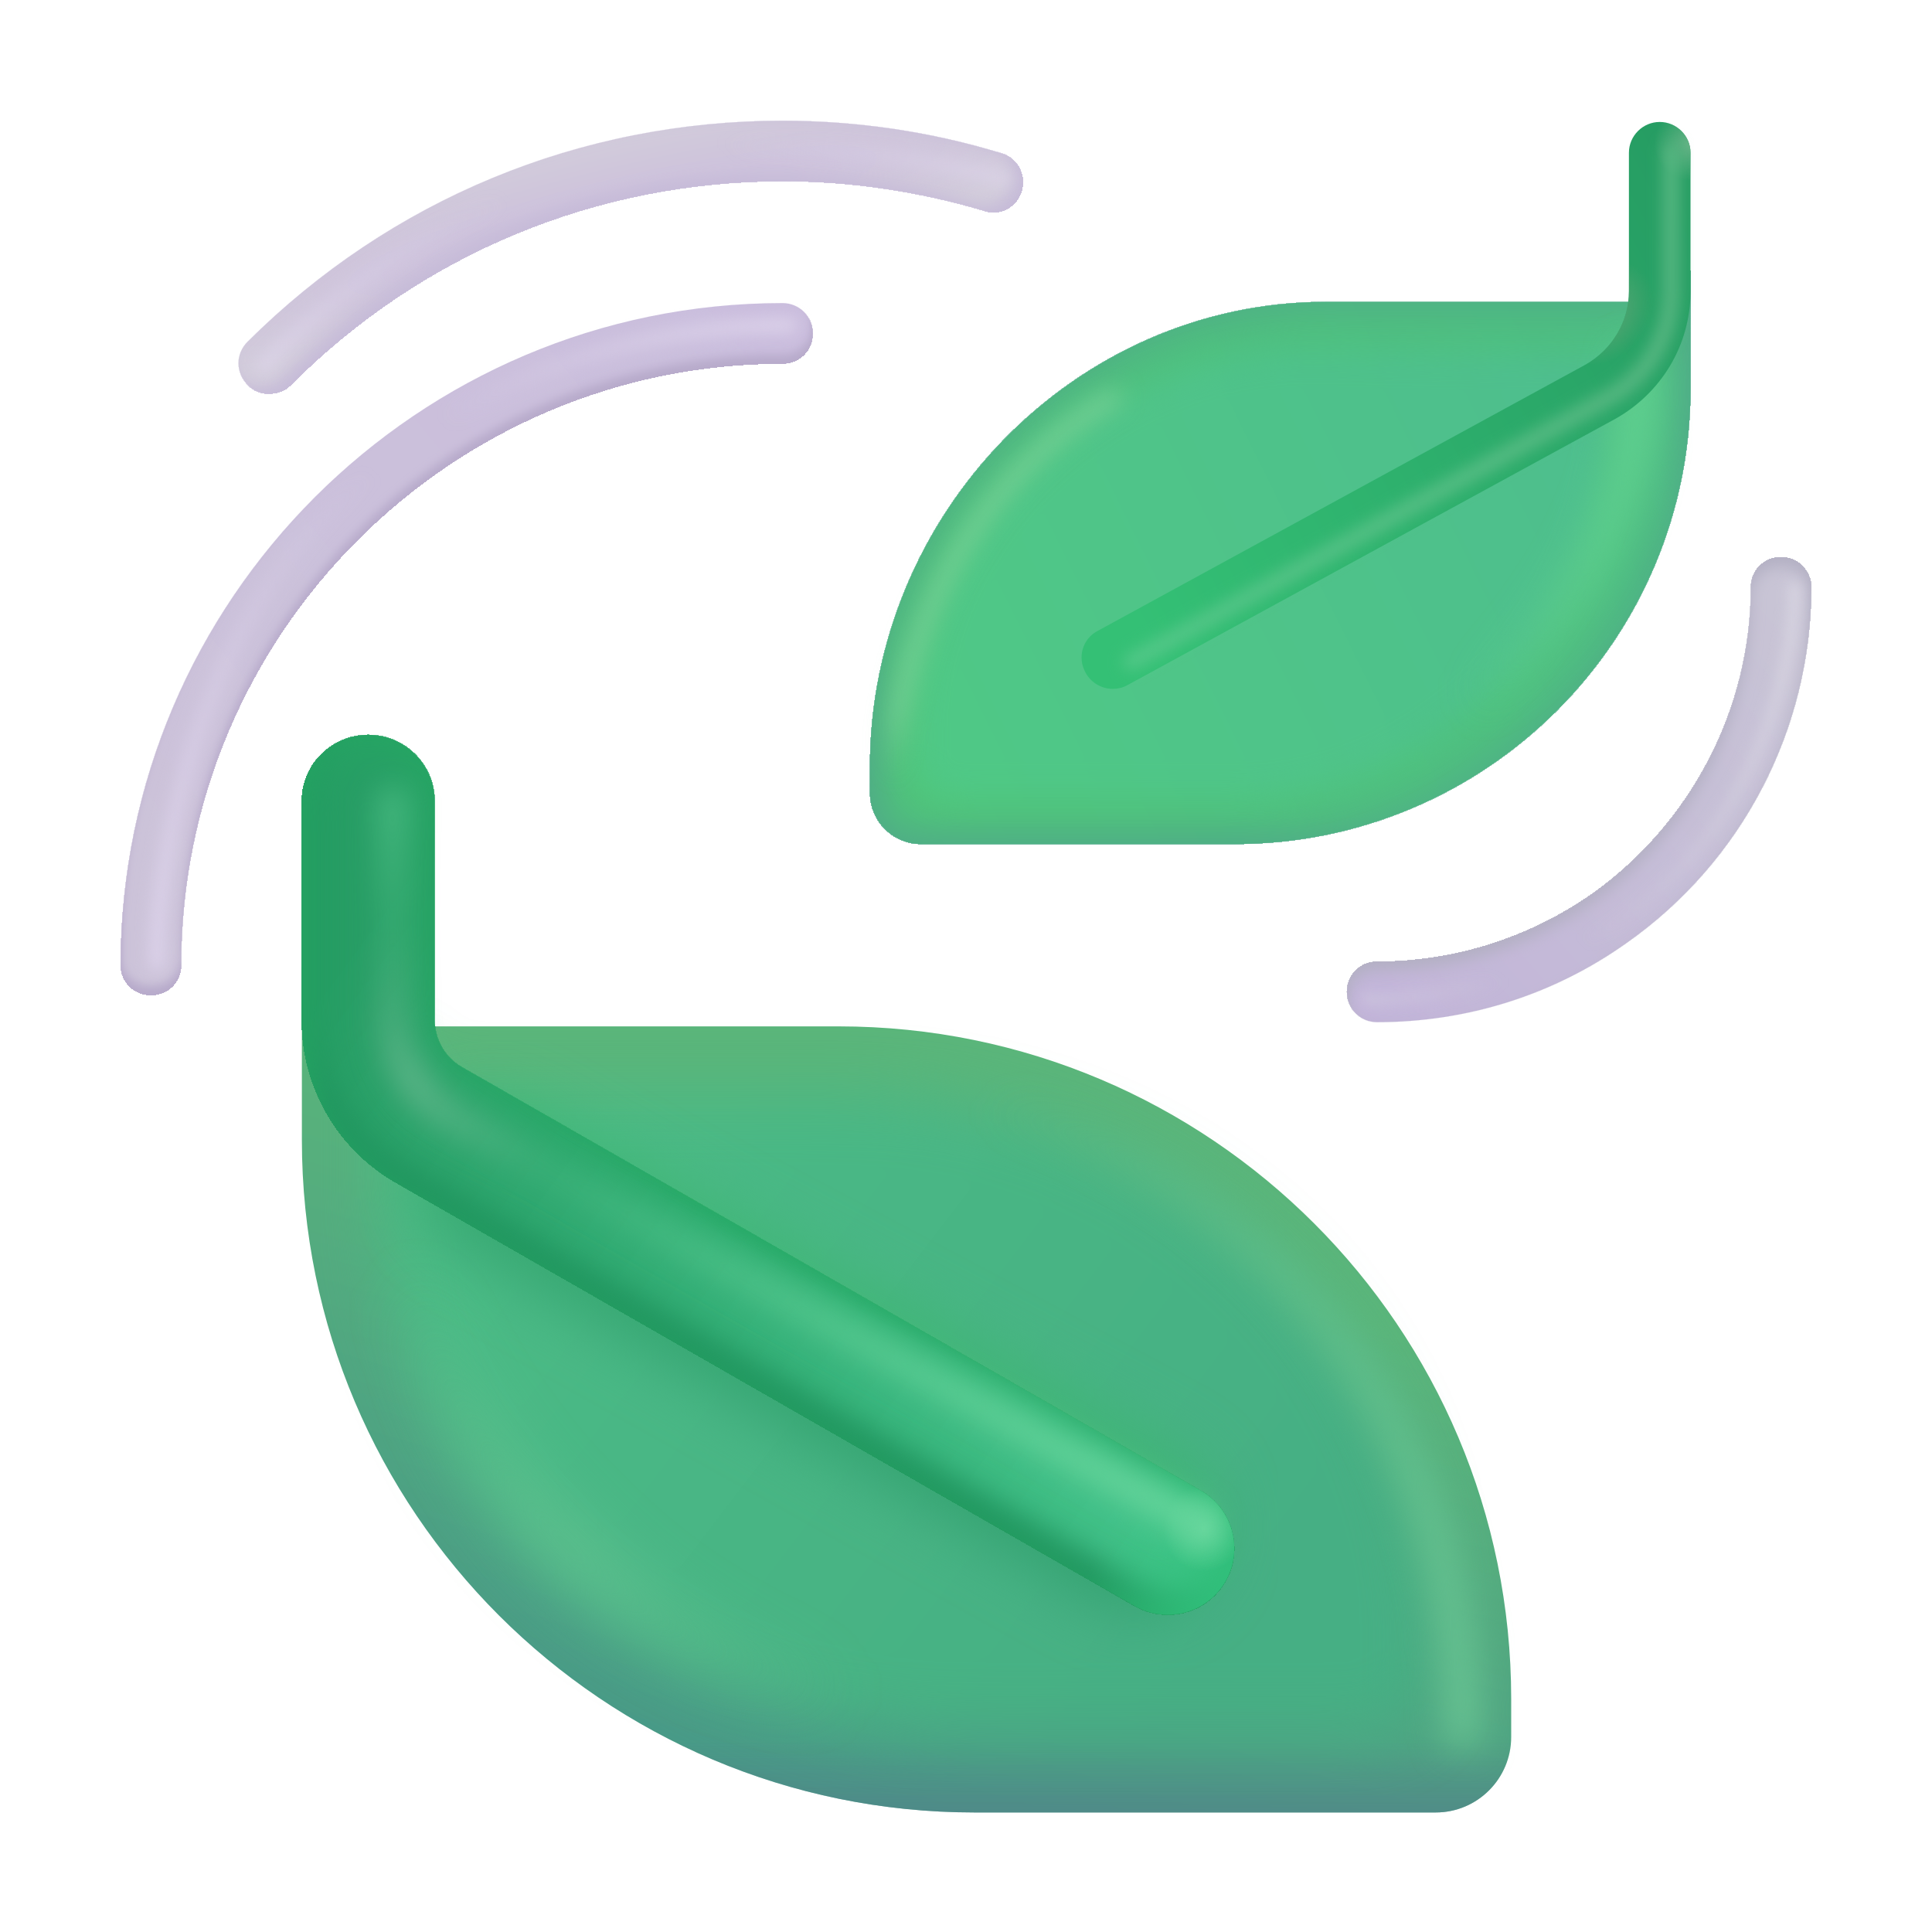
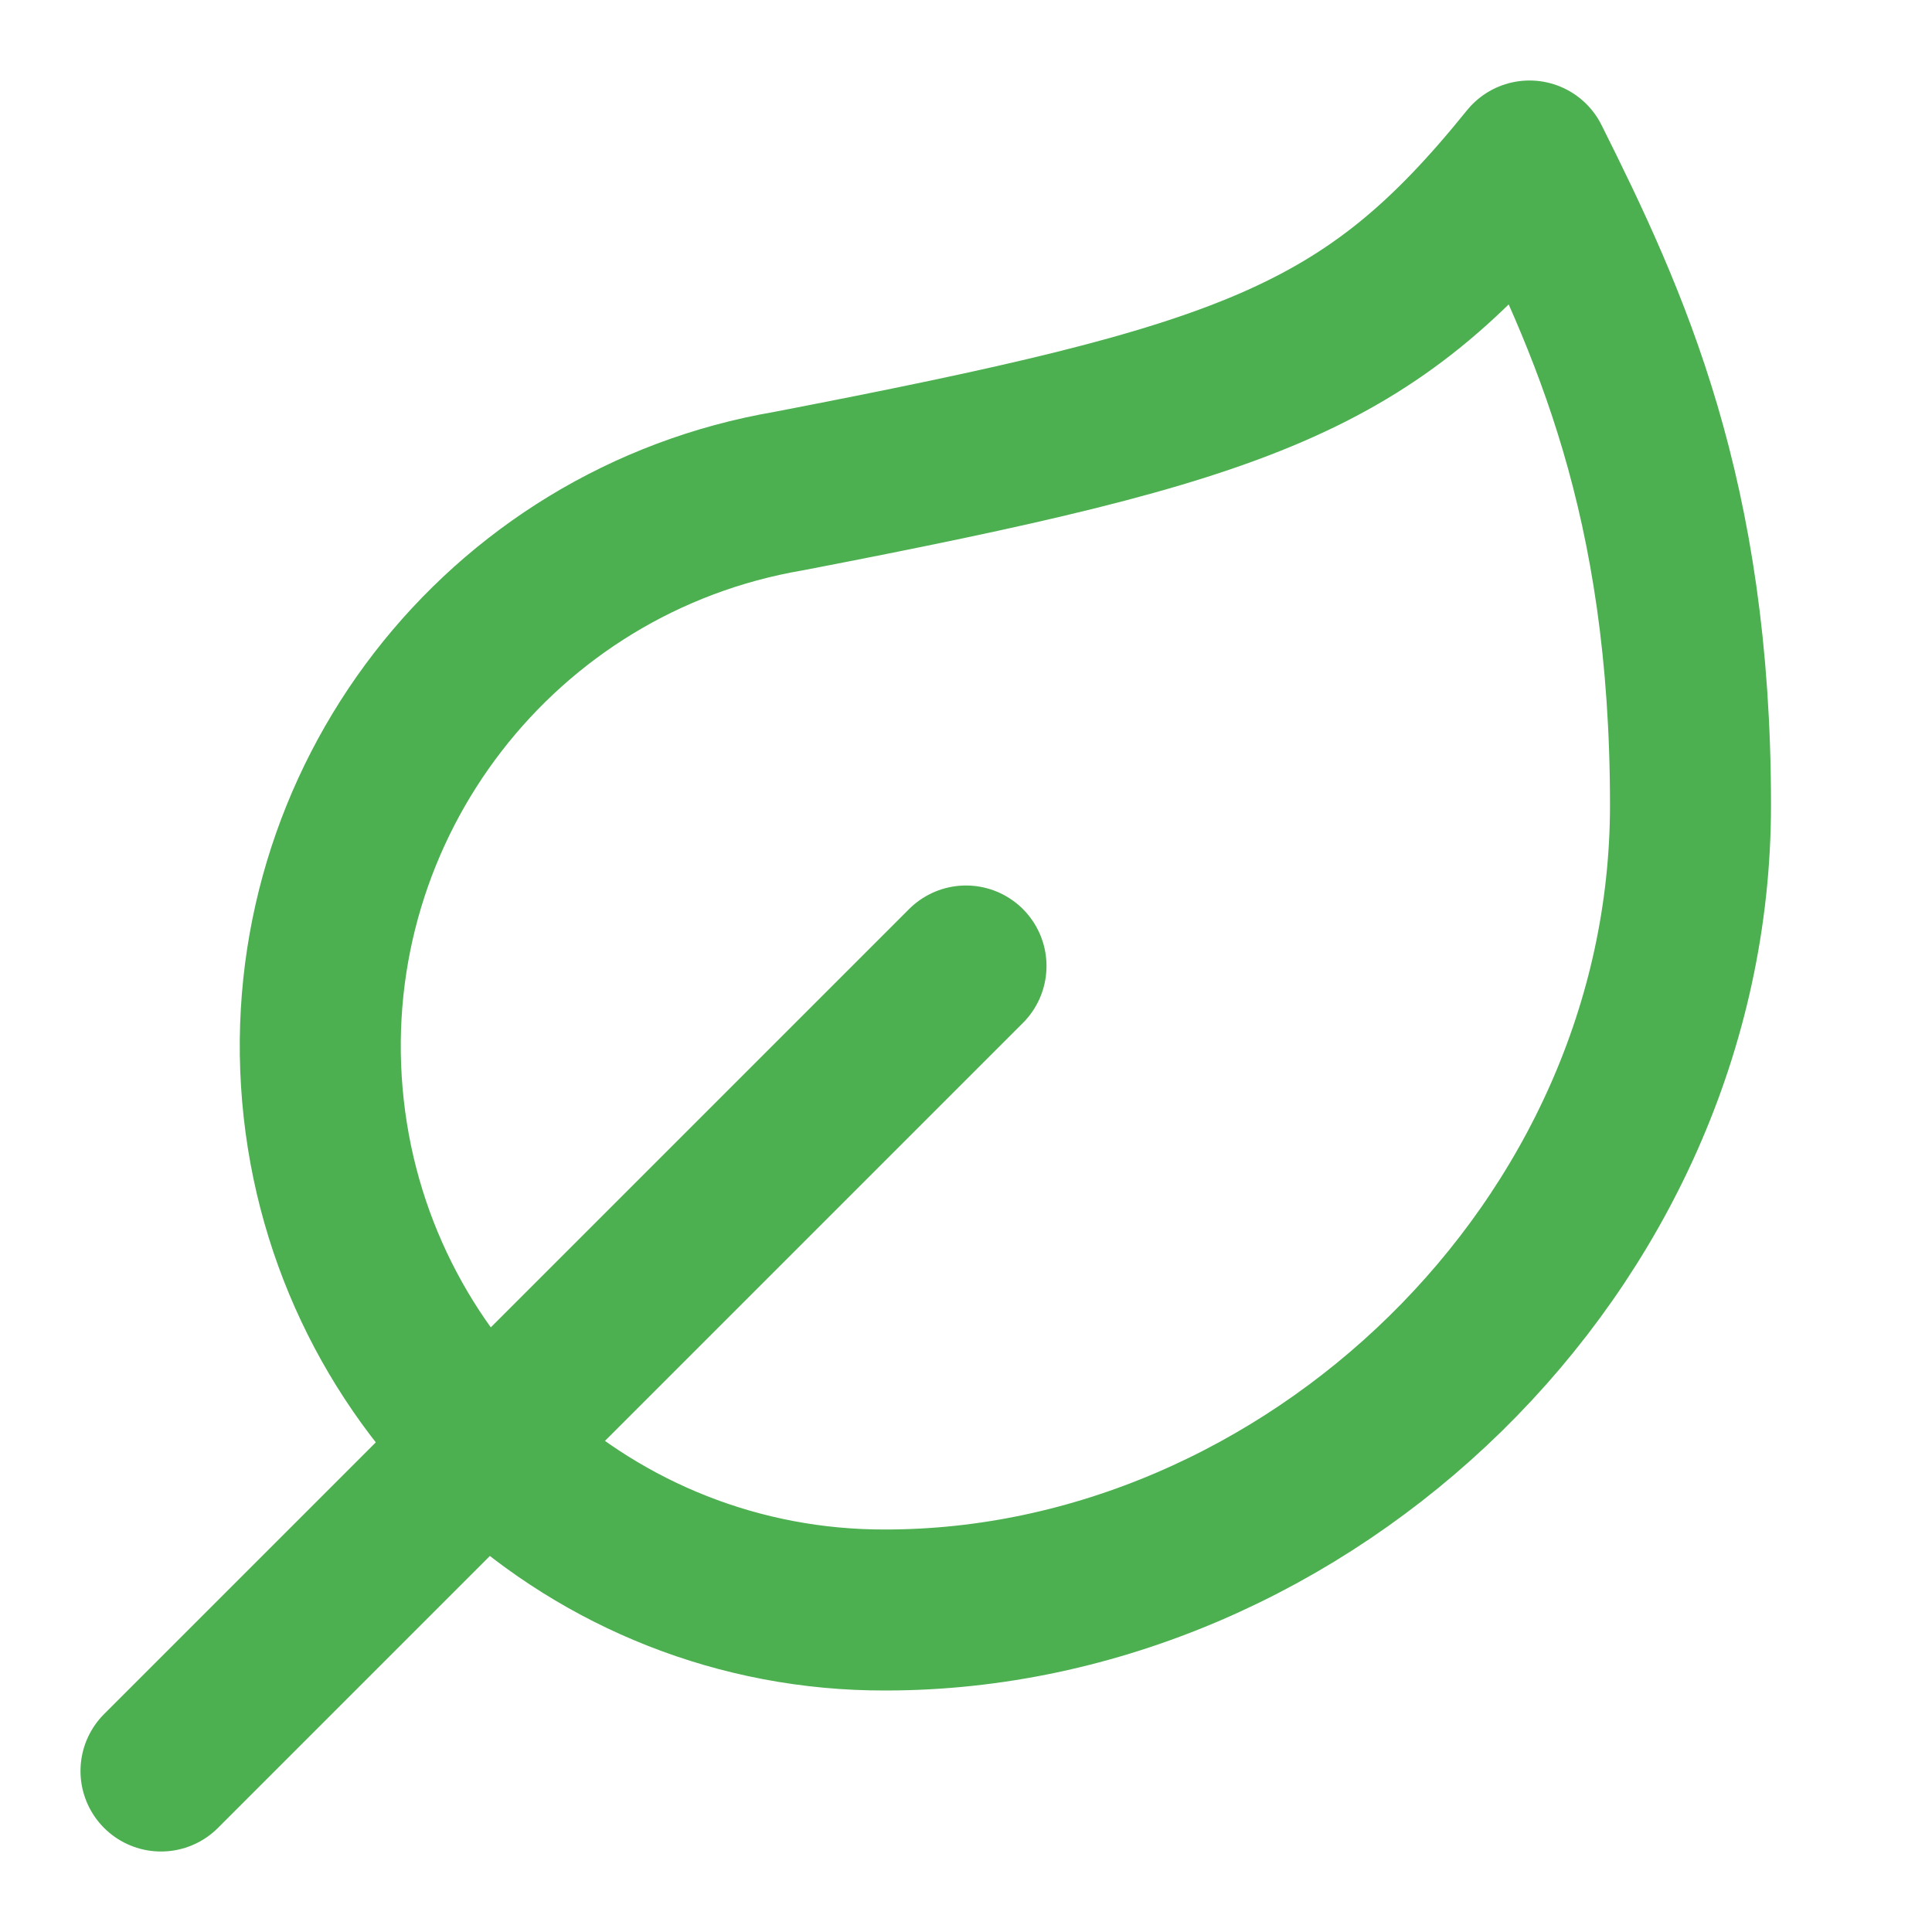
- <svg xmlns="http://www.w3.org/2000/svg" width="32" height="32" fill="none" viewBox="0 0 32 32" id="fluttering">
-   <g filter="url(#filter0_i_28327_7988)">
-     <path fill="url(#paint0_radial_28327_7988)" d="M4.45 6.52C4.32 6.52 4.19 6.47 4.1 6.37C3.9 6.17 3.9 5.86 4.1 5.66C6.47 3.3 9.61 2 12.96 2C14.19 2 15.42 2.18 16.59 2.54C16.85 2.62 17 2.9 16.92 3.16C16.84 3.43 16.56 3.58 16.3 3.49C15.22 3.17 14.09 3 12.96 3C9.88 3 6.98 4.2 4.81 6.38C4.71 6.48 4.58 6.52 4.45 6.52Z" />
-   </g>
-   <g filter="url(#filter1_i_28327_7988)">
-     <path fill="url(#paint1_linear_28327_7988)" d="M2.5 16.48C2.22 16.48 2 16.26 2 15.98C2 9.94 6.92 5.02 12.96 5.02C13.24 5.02 13.46 5.24 13.46 5.52C13.46 5.8 13.24 6.02 12.96 6.02C7.47 6.02 3 10.49 3 15.98C3 16.26 2.78 16.48 2.5 16.48Z" />
-   </g>
-   <path fill="url(#paint2_linear_28327_7988)" d="M5 16.01V18.88C5 25.03 9.99 30.02 16.14 30.02H23.78C24.47 30.02 25.03 29.46 25.03 28.77V28.14C25.03 21.99 20.04 17 13.89 17H6L5 16.01Z" />
-   <path fill="url(#paint3_linear_28327_7988)" d="M5 16.01V18.88C5 25.03 9.99 30.02 16.14 30.02H23.78C24.47 30.02 25.03 29.46 25.03 28.77V28.14C25.03 21.99 20.04 17 13.89 17H6L5 16.01Z" />
-   <g filter="url(#filter2_f_28327_7988)">
-     <path fill="url(#paint4_linear_28327_7988)" d="M6.315 17.302V19.642C6.315 24.658 10.65 28.728 15.992 28.728H22.629C23.228 28.728 23.715 28.271 23.715 27.709V27.195C23.715 22.179 19.38 18.109 14.038 18.109H7.184L6.315 17.302Z" />
-   </g>
-   <g filter="url(#filter3_f_28327_7988)">
-     <path fill="url(#paint5_linear_28327_7988)" d="M18.121 26.48L7.558 20.559C6.962 20.225 6.752 19.469 7.091 18.876C7.42 18.298 8.15 18.086 8.737 18.398L19.434 24.073C20.088 24.42 20.348 25.225 20.021 25.889C19.674 26.594 18.807 26.864 18.121 26.48Z" />
-   </g>
-   <g filter="url(#filter4_i_28327_7988)">
-     <path fill="url(#paint6_linear_28327_7988)" d="M22.81 16.93C22.53 16.93 22.31 16.71 22.31 16.43C22.31 16.15 22.53 15.93 22.81 15.93C24.09 15.93 25.32 15.54 26.37 14.81C28.01 13.64 29 11.75 29 9.73C29 9.45 29.22 9.23 29.5 9.23C29.78 9.23 30 9.46 30 9.73C30 12.07 28.86 14.27 26.94 15.62C25.73 16.48 24.3 16.93 22.81 16.93Z" />
-   </g>
-   <g filter="url(#filter5_i_28327_7988)">
-     <path fill="url(#paint7_linear_28327_7988)" d="M28 4.48V6.43C28 10.6 24.62 13.98 20.45 13.98H15.26C14.79 13.98 14.41 13.6 14.41 13.13V12.7C14.41 8.53 17.79 5 21.96 5H27.31L28 4.48Z" />
-   </g>
-   <g filter="url(#filter6_f_28327_7988)">
-     <path fill="url(#paint8_linear_28327_7988)" d="M27.268 5.57L26.665 6.776C26.665 10.223 23.871 13.219 20.425 13.219H15.845C15.456 13.219 15.142 12.905 15.142 12.516V12.161C15.142 8.715 18.227 5.797 21.673 5.797L26.665 5.88L27.268 5.57Z" />
-   </g>
-   <g filter="url(#filter7_f_28327_7988)">
-     <path stroke="url(#paint9_linear_28327_7988)" stroke-linecap="round" stroke-width=".2" d="M18.467 6.578C17.269 7.213 14.857 9.234 14.717 13.343" />
-   </g>
-   <g filter="url(#filter8_f_28327_7988)">
-     <path stroke="url(#paint10_linear_28327_7988)" stroke-linecap="round" stroke-width=".6" d="M22.653 12.729C24.518 11.833 27.249 9.494 27.128 6.078" />
-   </g>
-   <path fill="url(#paint11_linear_28327_7988)" d="M18.43 11.41C18.51 11.41 18.6 11.39 18.67 11.35L26.75 6.94C27.52 6.51 28 5.71 28 4.83V2.53C28 2.25 27.77 2.02 27.49 2.02C27.21 2.02 26.98 2.25 26.98 2.53V4.82C26.98 5.33 26.7 5.79 26.26 6.04L18.18 10.45C17.93 10.58 17.84 10.89 17.98 11.14C18.07 11.31 18.25 11.41 18.43 11.41Z" />
-   <path fill="url(#paint12_radial_28327_7988)" d="M18.43 11.41C18.51 11.41 18.6 11.39 18.67 11.35L26.75 6.94C27.52 6.51 28 5.71 28 4.83V2.53C28 2.25 27.77 2.02 27.49 2.02C27.21 2.02 26.98 2.25 26.98 2.53V4.82C26.98 5.33 26.7 5.79 26.26 6.04L18.18 10.45C17.93 10.58 17.84 10.89 17.98 11.14C18.07 11.31 18.25 11.41 18.43 11.41Z" />
-   <path fill="url(#paint13_radial_28327_7988)" d="M18.43 11.41C18.51 11.41 18.6 11.39 18.67 11.35L26.75 6.94C27.52 6.51 28 5.71 28 4.83V2.53C28 2.25 27.77 2.02 27.49 2.02C27.21 2.02 26.98 2.25 26.98 2.53V4.82C26.98 5.33 26.7 5.79 26.26 6.04L18.18 10.45C17.93 10.58 17.84 10.89 17.98 11.14C18.07 11.31 18.25 11.41 18.43 11.41Z" />
-   <g filter="url(#filter9_f_28327_7988)">
-     <path stroke="url(#paint14_linear_28327_7988)" stroke-linecap="round" stroke-width=".25" d="M18.727 10.969L26.648 6.584C27.285 6.232 27.68 5.562 27.68 4.834V2.5" />
-   </g>
-   <g filter="url(#filter10_f_28327_7988)">
-     <path stroke="url(#paint15_linear_28327_7988)" stroke-linecap="round" stroke-width=".2" d="M29.72 9.735C29.759 10.934 29.067 14.063 26.34 15.546" />
-   </g>
-   <g filter="url(#filter11_f_28327_7988)">
-     <path stroke="url(#paint16_linear_28327_7988)" stroke-linecap="round" stroke-width=".2" d="M22.634 16.553C23.556 16.58 25.715 16.241 27.249 14.992" />
-   </g>
-   <g filter="url(#filter12_f_28327_7988)">
-     <path stroke="url(#paint17_linear_28327_7988)" stroke-linecap="round" stroke-width=".5" d="M16.715 18.411C19.205 19.03 24.194 21.961 24.225 28.728" />
-   </g>
-   <g filter="url(#filter13_f_28327_7988)">
-     <path stroke="url(#paint18_radial_28327_7988)" stroke-linecap="round" stroke-width=".5" d="M6.781 20.902C7.11 22.891 9.097 27.139 14.41 28.214" />
-   </g>
-   <g filter="url(#filter14_ii_28327_7988)">
-     <path fill="url(#paint19_linear_28327_7988)" fill-rule="evenodd" d="M6.1 12.172C6.708 12.172 7.2 12.665 7.2 13.273V16.896C7.2 17.219 7.373 17.517 7.652 17.677L19.889 24.691C20.416 24.993 20.599 25.665 20.297 26.192C19.994 26.719 19.322 26.901 18.795 26.599L6.559 19.586C5.595 19.034 5 18.008 5 16.896V13.273C5 12.665 5.492 12.172 6.1 12.172Z" clip-rule="evenodd" />
-   </g>
-   <path fill="url(#paint20_linear_28327_7988)" fill-rule="evenodd" d="M6.1 12.172C6.708 12.172 7.2 12.665 7.2 13.273V16.896C7.2 17.219 7.373 17.517 7.652 17.677L19.889 24.691C20.416 24.993 20.599 25.665 20.297 26.192C19.994 26.719 19.322 26.901 18.795 26.599L6.559 19.586C5.595 19.034 5 18.008 5 16.896V13.273C5 12.665 5.492 12.172 6.1 12.172Z" clip-rule="evenodd" />
-   <path fill="url(#paint21_radial_28327_7988)" fill-rule="evenodd" d="M6.1 12.172C6.708 12.172 7.2 12.665 7.2 13.273V16.896C7.2 17.219 7.373 17.517 7.652 17.677L19.889 24.691C20.416 24.993 20.599 25.665 20.297 26.192C19.994 26.719 19.322 26.901 18.795 26.599L6.559 19.586C5.595 19.034 5 18.008 5 16.896V13.273C5 12.665 5.492 12.172 6.1 12.172Z" clip-rule="evenodd" />
-   <path fill="url(#paint22_radial_28327_7988)" fill-rule="evenodd" d="M6.1 12.172C6.708 12.172 7.2 12.665 7.2 13.273V16.896C7.2 17.219 7.373 17.517 7.652 17.677L19.889 24.691C20.416 24.993 20.599 25.665 20.297 26.192C19.994 26.719 19.322 26.901 18.795 26.599L6.559 19.586C5.595 19.034 5 18.008 5 16.896V13.273C5 12.665 5.492 12.172 6.1 12.172Z" clip-rule="evenodd" />
-   <g filter="url(#filter15_f_28327_7988)">
-     <path stroke="url(#paint23_radial_28327_7988)" stroke-linecap="round" stroke-width=".5" d="M6.497 13.273V16.788C6.497 17.52 6.897 18.194 7.54 18.544L19.818 25.23" />
-     <path stroke="url(#paint24_linear_28327_7988)" stroke-linecap="round" stroke-width=".5" d="M6.497 13.273V16.788C6.497 17.52 6.897 18.194 7.54 18.544L19.818 25.23" />
-     <path stroke="url(#paint25_linear_28327_7988)" stroke-linecap="round" stroke-width=".5" d="M6.497 13.273V16.788C6.497 17.52 6.897 18.194 7.54 18.544L19.818 25.23" />
-   </g>
-   <g filter="url(#filter16_f_28327_7988)">
-     <path stroke="url(#paint26_linear_28327_7988)" stroke-linecap="round" stroke-width=".25" d="M2.601 15.96C2.575 14.276 3.296 10.088 6.073 7.926" />
-   </g>
-   <g filter="url(#filter17_f_28327_7988)">
-     <path stroke="url(#paint27_linear_28327_7988)" stroke-linecap="round" stroke-width=".25" d="M13.076 5.386C10.437 5.386 7.799 6.339 6.073 7.926" />
-   </g>
-   <g filter="url(#filter18_f_28327_7988)">
-     <path stroke="url(#paint28_linear_28327_7988)" stroke-linecap="round" stroke-width=".25" d="M16.627 2.966C15.701 2.721 13.369 2.284 11.449 2.49" />
-   </g>
-   <g filter="url(#filter19_f_28327_7988)">
-     <path stroke="url(#paint29_linear_28327_7988)" stroke-linecap="round" stroke-width=".25" d="M4.367 6.061C4.909 5.459 6.442 4.085 8.235 3.403" />
-   </g>
-   <defs>
-     <linearGradient id="paint1_linear_28327_7988" x1="2" x2="13.46" y1="14.688" y2="5.313" gradientUnits="userSpaceOnUse">
-       <stop offset=".006" stop-color="#CCC3D9" />
-       <stop offset="1" stop-color="#CABDDD" />
-     </linearGradient>
-     <linearGradient id="paint2_linear_28327_7988" x1="13.058" x2="16.3" y1="31.179" y2="20.032" gradientUnits="userSpaceOnUse">
-       <stop stop-color="#459589" />
-       <stop offset="1" stop-color="#5AB57A" />
-     </linearGradient>
-     <linearGradient id="paint3_linear_28327_7988" x1="15.628" x2="15.628" y1="30.665" y2="28.807" gradientUnits="userSpaceOnUse">
-       <stop stop-color="#528289" />
-       <stop offset="1" stop-color="#528289" stop-opacity="0" />
-     </linearGradient>
-     <linearGradient id="paint4_linear_28327_7988" x1="7.208" x2="19.951" y1="18.055" y2="27.823" gradientUnits="userSpaceOnUse">
-       <stop stop-color="#4BBC85" />
-       <stop offset="1" stop-color="#46AF84" />
-     </linearGradient>
-     <linearGradient id="paint5_linear_28327_7988" x1="11.951" x2="12.782" y1="22.838" y2="21.139" gradientUnits="userSpaceOnUse">
-       <stop stop-color="#33A171" />
-       <stop offset="1" stop-color="#3FB774" />
-     </linearGradient>
-     <linearGradient id="paint6_linear_28327_7988" x1="22.901" x2="30.332" y1="17.452" y2="10.969" gradientUnits="userSpaceOnUse">
-       <stop offset=".006" stop-color="#C2B4D9" />
-       <stop offset="1" stop-color="#C8C4D5" />
-     </linearGradient>
-     <linearGradient id="paint7_linear_28327_7988" x1="14.829" x2="29.026" y1="12.692" y2="5.662" gradientUnits="userSpaceOnUse">
-       <stop stop-color="#4FC679" />
-       <stop offset="1" stop-color="#4DBF82" />
-     </linearGradient>
-     <linearGradient id="paint8_linear_28327_7988" x1="15.78" x2="27.513" y1="12.154" y2="6.345" gradientUnits="userSpaceOnUse">
-       <stop stop-color="#4FC886" />
-       <stop offset="1" stop-color="#4EBD8E" />
-     </linearGradient>
-     <linearGradient id="paint9_linear_28327_7988" x1="15.977" x2="14.114" y1="9.777" y2="10.242" gradientUnits="userSpaceOnUse">
-       <stop offset=".809" stop-color="#84D59E" />
-       <stop offset="1" stop-color="#84D49E" stop-opacity="0" />
-     </linearGradient>
-     <linearGradient id="paint10_linear_28327_7988" x1="24.406" x2="28.396" y1="12.375" y2="11.516" gradientUnits="userSpaceOnUse">
-       <stop stop-color="#63D393" stop-opacity="0" />
-       <stop offset="1" stop-color="#63D393" />
-     </linearGradient>
-     <linearGradient id="paint11_linear_28327_7988" x1="28.888" x2="18.826" y1="5.008" y2="10.349" gradientUnits="userSpaceOnUse">
-       <stop stop-color="#269D63" />
-       <stop offset="1" stop-color="#34C075" />
-     </linearGradient>
-     <linearGradient id="paint14_linear_28327_7988" x1="16.414" x2="29.118" y1="12.561" y2="14.524" gradientUnits="userSpaceOnUse">
-       <stop stop-color="#53CD8B" />
-       <stop offset="1" stop-color="#5BB180" />
-     </linearGradient>
-     <linearGradient id="paint15_linear_28327_7988" x1="30.787" x2="27.111" y1="8.292" y2="16.178" gradientUnits="userSpaceOnUse">
-       <stop stop-color="#DBD8E4" />
-       <stop offset="1" stop-color="#DBD8E4" stop-opacity="0" />
-     </linearGradient>
-     <linearGradient id="paint16_linear_28327_7988" x1="21.745" x2="22.45" y1="16.81" y2="15.167" gradientUnits="userSpaceOnUse">
-       <stop stop-color="#DBD8E4" stop-opacity=".5" />
-       <stop offset="1" stop-color="#DBD8E4" stop-opacity="0" />
-     </linearGradient>
-     <linearGradient id="paint17_linear_28327_7988" x1="24.62" x2="15.845" y1="27.78" y2="18.411" gradientUnits="userSpaceOnUse">
-       <stop stop-color="#6CC995" />
-       <stop offset="1" stop-color="#6CC995" stop-opacity="0" />
-     </linearGradient>
-     <linearGradient id="paint19_linear_28327_7988" x1="5.864" x2="20.893" y1="15.447" y2="26.589" gradientUnits="userSpaceOnUse">
-       <stop stop-color="#269C64" />
-       <stop offset="1" stop-color="#45C68E" />
-     </linearGradient>
-     <linearGradient id="paint20_linear_28327_7988" x1="20.442" x2="18.276" y1="26.745" y2="25.566" gradientUnits="userSpaceOnUse">
-       <stop stop-color="#32C37E" />
-       <stop offset="1" stop-color="#32C37E" stop-opacity="0" />
-     </linearGradient>
-     <linearGradient id="paint24_linear_28327_7988" x1="19.541" x2="7.05" y1="24.894" y2="18.016" gradientUnits="userSpaceOnUse">
-       <stop stop-color="#69D79E" />
-       <stop offset="1" stop-color="#69D79E" stop-opacity="0" />
-     </linearGradient>
-     <linearGradient id="paint25_linear_28327_7988" x1="10.687" x2="7.129" y1="12.561" y2="17.384" gradientUnits="userSpaceOnUse">
-       <stop stop-color="#69D79E" />
-       <stop offset="1" stop-color="#69D79E" stop-opacity="0" />
-     </linearGradient>
-     <linearGradient id="paint26_linear_28327_7988" x1="2.383" x2="6.747" y1="15.841" y2="8.144" gradientUnits="userSpaceOnUse">
-       <stop stop-color="#DCD2EA" />
-       <stop offset="1" stop-color="#DCD2EA" stop-opacity="0" />
-     </linearGradient>
-     <linearGradient id="paint27_linear_28327_7988" x1="13.294" x2="7.62" y1="5.704" y2="7.688" gradientUnits="userSpaceOnUse">
-       <stop stop-color="#DCD2EA" />
-       <stop offset="1" stop-color="#DCD2EA" stop-opacity="0" />
-     </linearGradient>
-     <linearGradient id="paint28_linear_28327_7988" x1="16.788" x2="14.931" y1="2.503" y2="4.803" gradientUnits="userSpaceOnUse">
-       <stop stop-color="#E2D9F0" stop-opacity=".6" />
-       <stop offset="1" stop-color="#DCD2EA" stop-opacity="0" />
-     </linearGradient>
-     <linearGradient id="paint29_linear_28327_7988" x1="3.91" x2="8.723" y1="6.061" y2="5.334" gradientUnits="userSpaceOnUse">
-       <stop stop-color="#E2D9F0" stop-opacity=".6" />
-       <stop offset="1" stop-color="#DCD2EA" stop-opacity="0" />
-     </linearGradient>
-     <filter id="filter0_i_28327_7988" width="13.142" height="4.62" x="3.8" y="1.9" color-interpolation-filters="sRGB" filterUnits="userSpaceOnUse">
-       <feFlood flood-opacity="0" result="BackgroundImageFix" />
-       <feBlend in="SourceGraphic" in2="BackgroundImageFix" result="shape" />
-       <feColorMatrix in="SourceAlpha" result="hardAlpha" values="0 0 0 0 0 0 0 0 0 0 0 0 0 0 0 0 0 0 127 0" />
-       <feOffset dx="-.15" dy="-.1" />
-       <feGaussianBlur stdDeviation=".125" />
-       <feComposite in2="hardAlpha" k2="-1" k3="1" operator="arithmetic" />
-       <feColorMatrix values="0 0 0 0 0.776 0 0 0 0 0.733 0 0 0 0 0.847 0 0 0 1 0" />
-       <feBlend in2="shape" result="effect1_innerShadow_28327_7988" />
-     </filter>
-     <filter id="filter1_i_28327_7988" width="11.46" height="11.61" x="2" y="4.87" color-interpolation-filters="sRGB" filterUnits="userSpaceOnUse">
-       <feFlood flood-opacity="0" result="BackgroundImageFix" />
-       <feBlend in="SourceGraphic" in2="BackgroundImageFix" result="shape" />
-       <feColorMatrix in="SourceAlpha" result="hardAlpha" values="0 0 0 0 0 0 0 0 0 0 0 0 0 0 0 0 0 0 127 0" />
-       <feOffset dy="-.15" />
-       <feGaussianBlur stdDeviation=".075" />
-       <feComposite in2="hardAlpha" k2="-1" k3="1" operator="arithmetic" />
-       <feColorMatrix values="0 0 0 0 0.72 0 0 0 0 0.67 0 0 0 0 0.796 0 0 0 1 0" />
-       <feBlend in2="shape" result="effect1_innerShadow_28327_7988" />
-     </filter>
-     <filter id="filter2_f_28327_7988" width="19.399" height="13.427" x="5.315" y="16.302" color-interpolation-filters="sRGB" filterUnits="userSpaceOnUse">
-       <feFlood flood-opacity="0" result="BackgroundImageFix" />
-       <feBlend in="SourceGraphic" in2="BackgroundImageFix" result="shape" />
-       <feGaussianBlur result="effect1_foregroundBlur_28327_7988" stdDeviation=".5" />
-     </filter>
-     <filter id="filter3_f_28327_7988" width="15.233" height="10.401" x="5.929" y="17.254" color-interpolation-filters="sRGB" filterUnits="userSpaceOnUse">
-       <feFlood flood-opacity="0" result="BackgroundImageFix" />
-       <feBlend in="SourceGraphic" in2="BackgroundImageFix" result="shape" />
-       <feGaussianBlur result="effect1_foregroundBlur_28327_7988" stdDeviation=".5" />
-     </filter>
-     <filter id="filter4_i_28327_7988" width="7.69" height="7.85" x="22.31" y="9.23" color-interpolation-filters="sRGB" filterUnits="userSpaceOnUse">
-       <feFlood flood-opacity="0" result="BackgroundImageFix" />
-       <feBlend in="SourceGraphic" in2="BackgroundImageFix" result="shape" />
-       <feColorMatrix in="SourceAlpha" result="hardAlpha" values="0 0 0 0 0 0 0 0 0 0 0 0 0 0 0 0 0 0 127 0" />
-       <feOffset dy=".15" />
-       <feGaussianBlur stdDeviation=".125" />
-       <feComposite in2="hardAlpha" k2="-1" k3="1" operator="arithmetic" />
-       <feColorMatrix values="0 0 0 0 0.702 0 0 0 0 0.69 0 0 0 0 0.765 0 0 0 1 0" />
-       <feBlend in2="shape" result="effect1_innerShadow_28327_7988" />
-     </filter>
-     <filter id="filter5_i_28327_7988" width="13.59" height="9.5" x="14.41" y="4.48" color-interpolation-filters="sRGB" filterUnits="userSpaceOnUse">
-       <feFlood flood-opacity="0" result="BackgroundImageFix" />
-       <feBlend in="SourceGraphic" in2="BackgroundImageFix" result="shape" />
-       <feColorMatrix in="SourceAlpha" result="hardAlpha" values="0 0 0 0 0 0 0 0 0 0 0 0 0 0 0 0 0 0 127 0" />
-       <feOffset />
-       <feGaussianBlur stdDeviation=".5" />
-       <feComposite in2="hardAlpha" k2="-1" k3="1" operator="arithmetic" />
-       <feColorMatrix values="0 0 0 0 0.31 0 0 0 0 0.655 0 0 0 0 0.537 0 0 0 1 0" />
-       <feBlend in2="shape" result="effect1_innerShadow_28327_7988" />
-     </filter>
-     <filter id="filter6_f_28327_7988" width="13.126" height="8.648" x="14.642" y="5.07" color-interpolation-filters="sRGB" filterUnits="userSpaceOnUse">
-       <feFlood flood-opacity="0" result="BackgroundImageFix" />
-       <feBlend in="SourceGraphic" in2="BackgroundImageFix" result="shape" />
-       <feGaussianBlur result="effect1_foregroundBlur_28327_7988" stdDeviation=".25" />
-     </filter>
-     <filter id="filter7_f_28327_7988" width="4.75" height="7.766" x="14.217" y="6.078" color-interpolation-filters="sRGB" filterUnits="userSpaceOnUse">
-       <feFlood flood-opacity="0" result="BackgroundImageFix" />
-       <feBlend in="SourceGraphic" in2="BackgroundImageFix" result="shape" />
-       <feGaussianBlur result="effect1_foregroundBlur_28327_7988" stdDeviation=".2" />
-     </filter>
-     <filter id="filter8_f_28327_7988" width="6.279" height="8.452" x="21.753" y="5.177" color-interpolation-filters="sRGB" filterUnits="userSpaceOnUse">
-       <feFlood flood-opacity="0" result="BackgroundImageFix" />
-       <feBlend in="SourceGraphic" in2="BackgroundImageFix" result="shape" />
-       <feGaussianBlur result="effect1_foregroundBlur_28327_7988" stdDeviation=".3" />
-     </filter>
-     <filter id="filter9_f_28327_7988" width="9.703" height="9.219" x="18.352" y="2.125" color-interpolation-filters="sRGB" filterUnits="userSpaceOnUse">
-       <feFlood flood-opacity="0" result="BackgroundImageFix" />
-       <feBlend in="SourceGraphic" in2="BackgroundImageFix" result="shape" />
-       <feGaussianBlur result="effect1_foregroundBlur_28327_7988" stdDeviation=".125" />
-     </filter>
-     <filter id="filter10_f_28327_7988" width="3.981" height="6.411" x="26.04" y="9.435" color-interpolation-filters="sRGB" filterUnits="userSpaceOnUse">
-       <feFlood flood-opacity="0" result="BackgroundImageFix" />
-       <feBlend in="SourceGraphic" in2="BackgroundImageFix" result="shape" />
-       <feGaussianBlur result="effect1_foregroundBlur_28327_7988" stdDeviation=".1" />
-     </filter>
-     <filter id="filter11_f_28327_7988" width="5.215" height="2.163" x="22.334" y="14.692" color-interpolation-filters="sRGB" filterUnits="userSpaceOnUse">
-       <feFlood flood-opacity="0" result="BackgroundImageFix" />
-       <feBlend in="SourceGraphic" in2="BackgroundImageFix" result="shape" />
-       <feGaussianBlur result="effect1_foregroundBlur_28327_7988" stdDeviation=".1" />
-     </filter>
-     <filter id="filter12_f_28327_7988" width="9.211" height="12.017" x="15.865" y="17.561" color-interpolation-filters="sRGB" filterUnits="userSpaceOnUse">
-       <feFlood flood-opacity="0" result="BackgroundImageFix" />
-       <feBlend in="SourceGraphic" in2="BackgroundImageFix" result="shape" />
-       <feGaussianBlur result="effect1_foregroundBlur_28327_7988" stdDeviation=".3" />
-     </filter>
-     <filter id="filter13_f_28327_7988" width="10.129" height="9.813" x="5.531" y="19.652" color-interpolation-filters="sRGB" filterUnits="userSpaceOnUse">
-       <feFlood flood-opacity="0" result="BackgroundImageFix" />
-       <feBlend in="SourceGraphic" in2="BackgroundImageFix" result="shape" />
-       <feGaussianBlur result="effect1_foregroundBlur_28327_7988" stdDeviation=".5" />
-     </filter>
-     <filter id="filter14_ii_28327_7988" width="15.642" height="14.823" x="5" y="11.922" color-interpolation-filters="sRGB" filterUnits="userSpaceOnUse">
-       <feFlood flood-opacity="0" result="BackgroundImageFix" />
-       <feBlend in="SourceGraphic" in2="BackgroundImageFix" result="shape" />
-       <feColorMatrix in="SourceAlpha" result="hardAlpha" values="0 0 0 0 0 0 0 0 0 0 0 0 0 0 0 0 0 0 127 0" />
-       <feOffset dx=".2" dy="-.25" />
-       <feGaussianBlur stdDeviation=".25" />
-       <feComposite in2="hardAlpha" k2="-1" k3="1" operator="arithmetic" />
-       <feColorMatrix values="0 0 0 0 0.11 0 0 0 0 0.529 0 0 0 0 0.357 0 0 0 1 0" />
-       <feBlend in2="shape" result="effect1_innerShadow_28327_7988" />
-       <feColorMatrix in="SourceAlpha" result="hardAlpha" values="0 0 0 0 0 0 0 0 0 0 0 0 0 0 0 0 0 0 127 0" />
-       <feOffset />
-       <feGaussianBlur stdDeviation=".5" />
-       <feComposite in2="hardAlpha" k2="-1" k3="1" operator="arithmetic" />
-       <feColorMatrix values="0 0 0 0 0.149 0 0 0 0 0.671 0 0 0 0 0.392 0 0 0 1 0" />
-       <feBlend in2="effect1_innerShadow_28327_7988" result="effect2_innerShadow_28327_7988" />
-     </filter>
-     <filter id="filter15_f_28327_7988" width="14.821" height="13.457" x="5.747" y="12.523" color-interpolation-filters="sRGB" filterUnits="userSpaceOnUse">
-       <feFlood flood-opacity="0" result="BackgroundImageFix" />
-       <feBlend in="SourceGraphic" in2="BackgroundImageFix" result="shape" />
-       <feGaussianBlur result="effect1_foregroundBlur_28327_7988" stdDeviation=".25" />
-     </filter>
-     <filter id="filter16_f_28327_7988" width="4.223" height="8.785" x="2.225" y="7.551" color-interpolation-filters="sRGB" filterUnits="userSpaceOnUse">
-       <feFlood flood-opacity="0" result="BackgroundImageFix" />
-       <feBlend in="SourceGraphic" in2="BackgroundImageFix" result="shape" />
-       <feGaussianBlur result="effect1_foregroundBlur_28327_7988" stdDeviation=".125" />
-     </filter>
-     <filter id="filter17_f_28327_7988" width="7.753" height="3.289" x="5.698" y="5.011" color-interpolation-filters="sRGB" filterUnits="userSpaceOnUse">
-       <feFlood flood-opacity="0" result="BackgroundImageFix" />
-       <feBlend in="SourceGraphic" in2="BackgroundImageFix" result="shape" />
-       <feGaussianBlur result="effect1_foregroundBlur_28327_7988" stdDeviation=".125" />
-     </filter>
-     <filter id="filter18_f_28327_7988" width="5.928" height="1.28" x="11.074" y="2.061" color-interpolation-filters="sRGB" filterUnits="userSpaceOnUse">
-       <feFlood flood-opacity="0" result="BackgroundImageFix" />
-       <feBlend in="SourceGraphic" in2="BackgroundImageFix" result="shape" />
-       <feGaussianBlur result="effect1_foregroundBlur_28327_7988" stdDeviation=".125" />
-     </filter>
-     <filter id="filter19_f_28327_7988" width="4.619" height="3.408" x="3.992" y="3.028" color-interpolation-filters="sRGB" filterUnits="userSpaceOnUse">
-       <feFlood flood-opacity="0" result="BackgroundImageFix" />
-       <feBlend in="SourceGraphic" in2="BackgroundImageFix" result="shape" />
-       <feGaussianBlur result="effect1_foregroundBlur_28327_7988" stdDeviation=".125" />
-     </filter>
-     <radialGradient id="paint0_radial_28327_7988" cx="0" cy="0" r="1" gradientTransform="matrix(-.31742 -1.30934 8.71853 -2.11358 10.14 3.66)" gradientUnits="userSpaceOnUse">
-       <stop offset=".006" stop-color="#CBBDDC" />
-       <stop offset="1" stop-color="#D2CCDB" />
-     </radialGradient>
-     <radialGradient id="paint12_radial_28327_7988" cx="0" cy="0" r="1" gradientTransform="matrix(-.49998 .32812 -.33496 -.5104 28 2.39)" gradientUnits="userSpaceOnUse">
-       <stop stop-color="#66B386" />
-       <stop offset="1" stop-color="#66B386" stop-opacity="0" />
-     </radialGradient>
-     <radialGradient id="paint13_radial_28327_7988" cx="0" cy="0" r="1" gradientTransform="matrix(.588 .4694 -.58842 .73708 26.547 5.174)" gradientUnits="userSpaceOnUse">
-       <stop stop-color="#60A576" />
-       <stop offset="1" stop-color="#60A576" stop-opacity="0" />
-     </radialGradient>
-     <radialGradient id="paint18_radial_28327_7988" cx="0" cy="0" r="1" gradientTransform="matrix(3.35995 -4.07146 4.021 3.31831 9.429 25.566)" gradientUnits="userSpaceOnUse">
-       <stop stop-color="#6CC995" />
-       <stop offset="1" stop-color="#6CC995" stop-opacity="0" />
-     </radialGradient>
-     <radialGradient id="paint21_radial_28327_7988" cx="0" cy="0" r="1" gradientTransform="matrix(-.33484 .57317 -5.13139 -2.9977 12.721 20.17)" gradientUnits="userSpaceOnUse">
-       <stop stop-color="#23A965" />
-       <stop offset="1" stop-color="#23A965" stop-opacity="0" />
-     </radialGradient>
-     <radialGradient id="paint22_radial_28327_7988" cx="0" cy="0" r="1" gradientTransform="matrix(-.67187 -.03125 .03311 -.71197 19.938 25.313)" gradientUnits="userSpaceOnUse">
-       <stop stop-color="#65D69C" />
-       <stop offset="1" stop-color="#65D69C" stop-opacity="0" />
-     </radialGradient>
-     <radialGradient id="paint23_radial_28327_7988" cx="0" cy="0" r="1" gradientTransform="matrix(2.56937 -1.81832 1.44181 2.03734 7.01 17.818)" gradientUnits="userSpaceOnUse">
-       <stop stop-color="#62B78C" />
-       <stop offset="1" stop-color="#62B78C" stop-opacity="0" />
-     </radialGradient>
-   </defs>
+ <svg xmlns="http://www.w3.org/2000/svg" width="32" height="32" viewBox="0 0 24 24" fill="none" stroke="#4CAF50" stroke-width="2" stroke-linecap="round" stroke-linejoin="round">
+   <path d="M11 20A7 7 0 0 1 9.8 6.1C15.5 5 17 4.48 19 2c1 2 2 4.18 2 8 0 5.5-4.78 10-10 10Z" />
+   <path d="M2 22 12 12" />
</svg>
